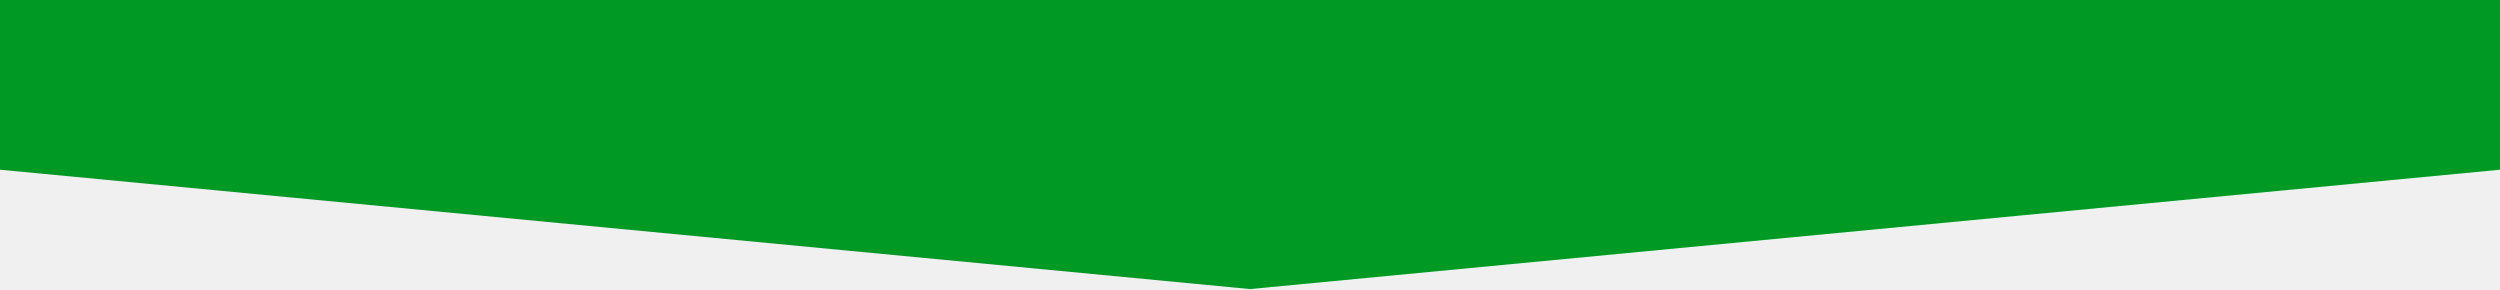
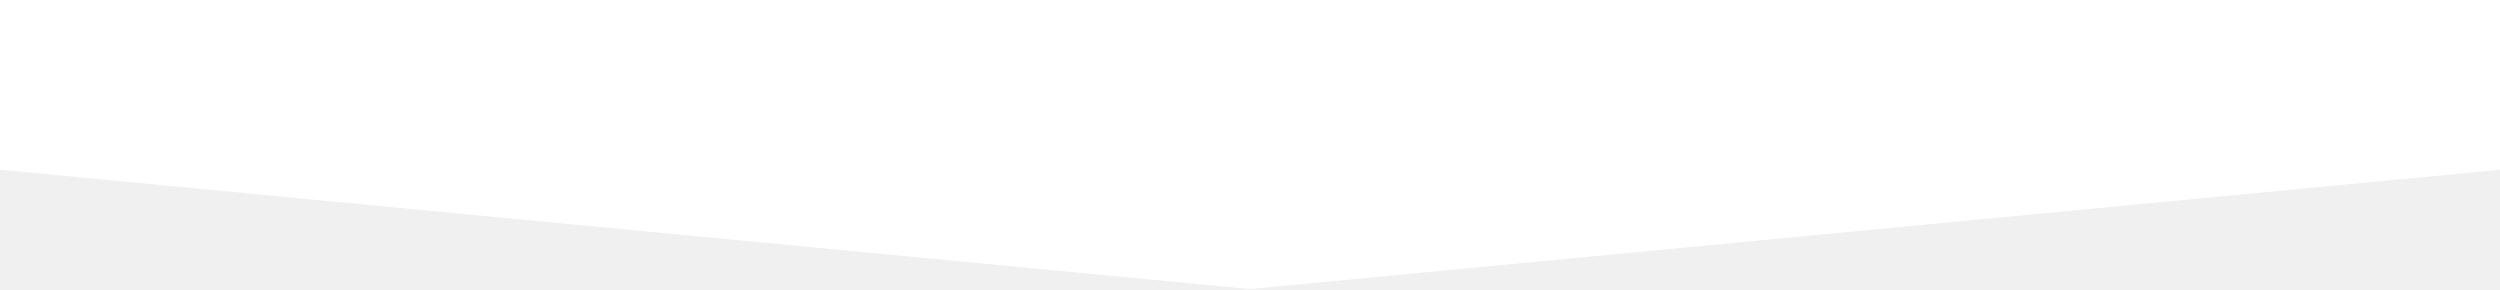
<svg xmlns="http://www.w3.org/2000/svg" version="1.1" id="Layer_1" x="0px" y="0px" width="320px" height="37px" viewBox="0 12.452 320 37" enable-background="new 0 12.452 320 37" xml:space="preserve">
-   <polygon fill="hsl(134, 100%, 30%)" points="320,12.452 0,12.452 0,34.175 160,49.452 320,34.175 " />
+   <polygon fill="#ffffff" points="320,12.452 0,12.452 0,34.175 160,49.452 320,34.175 " />
</svg>
